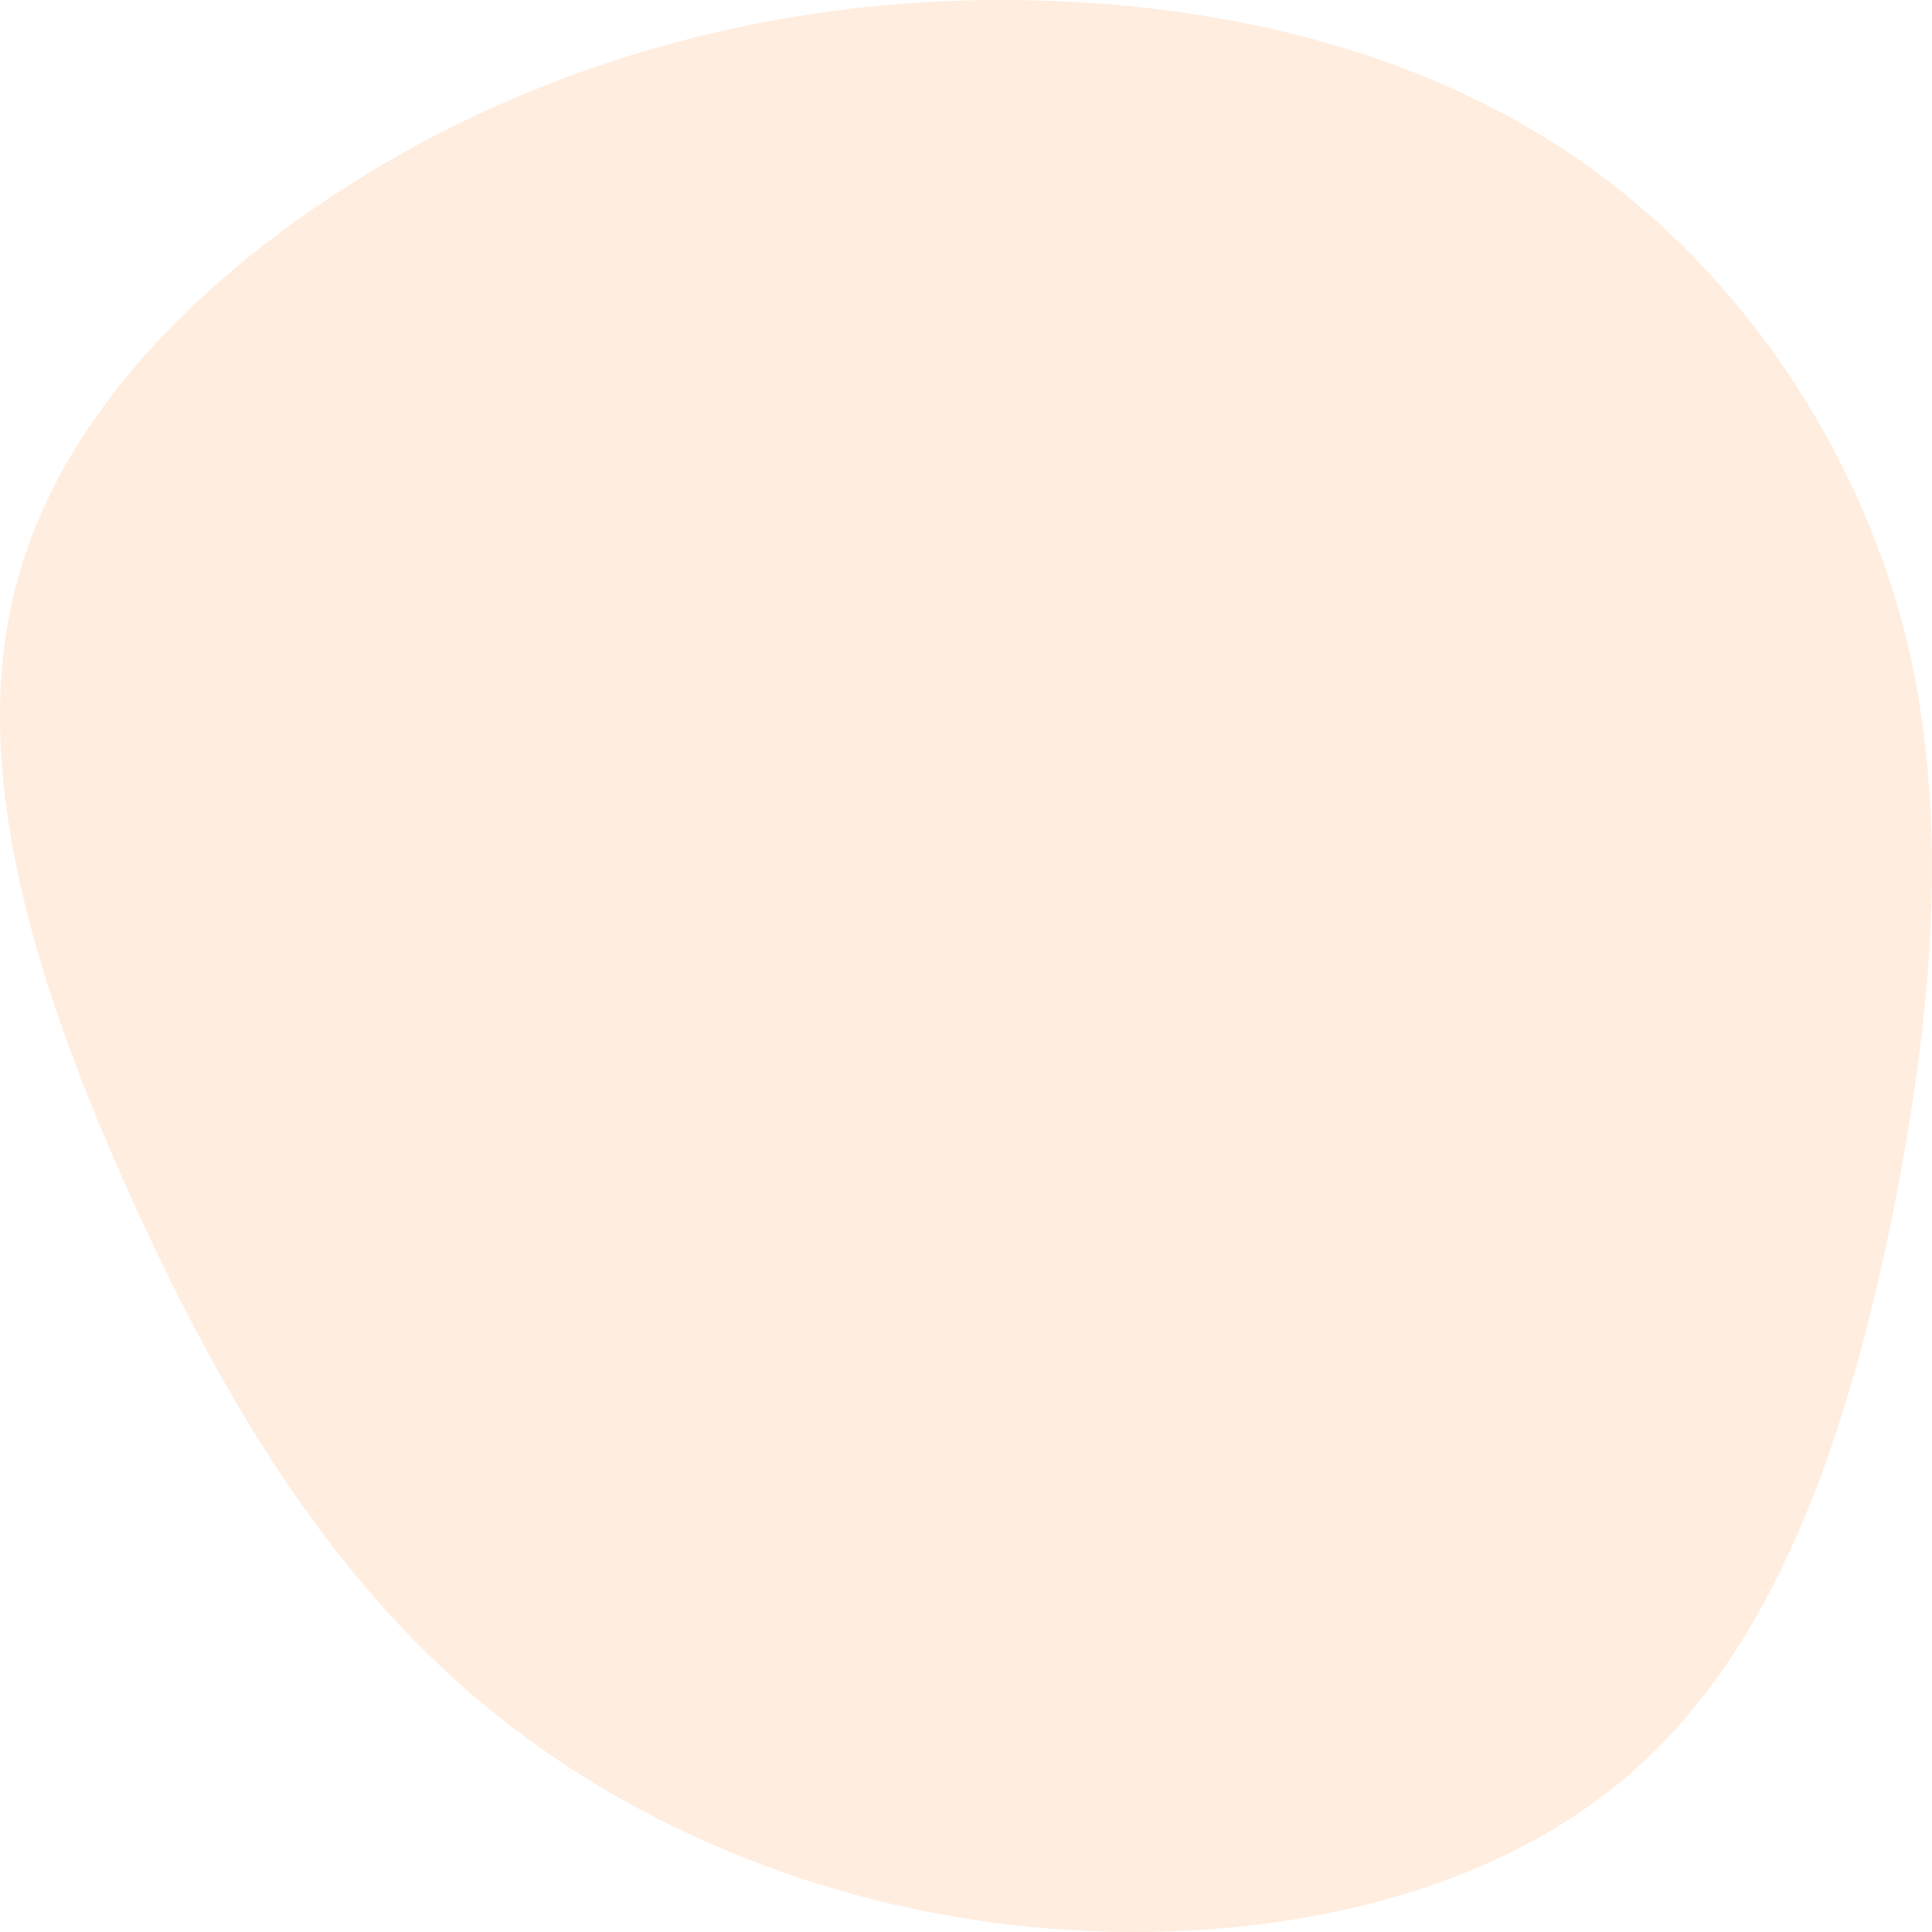
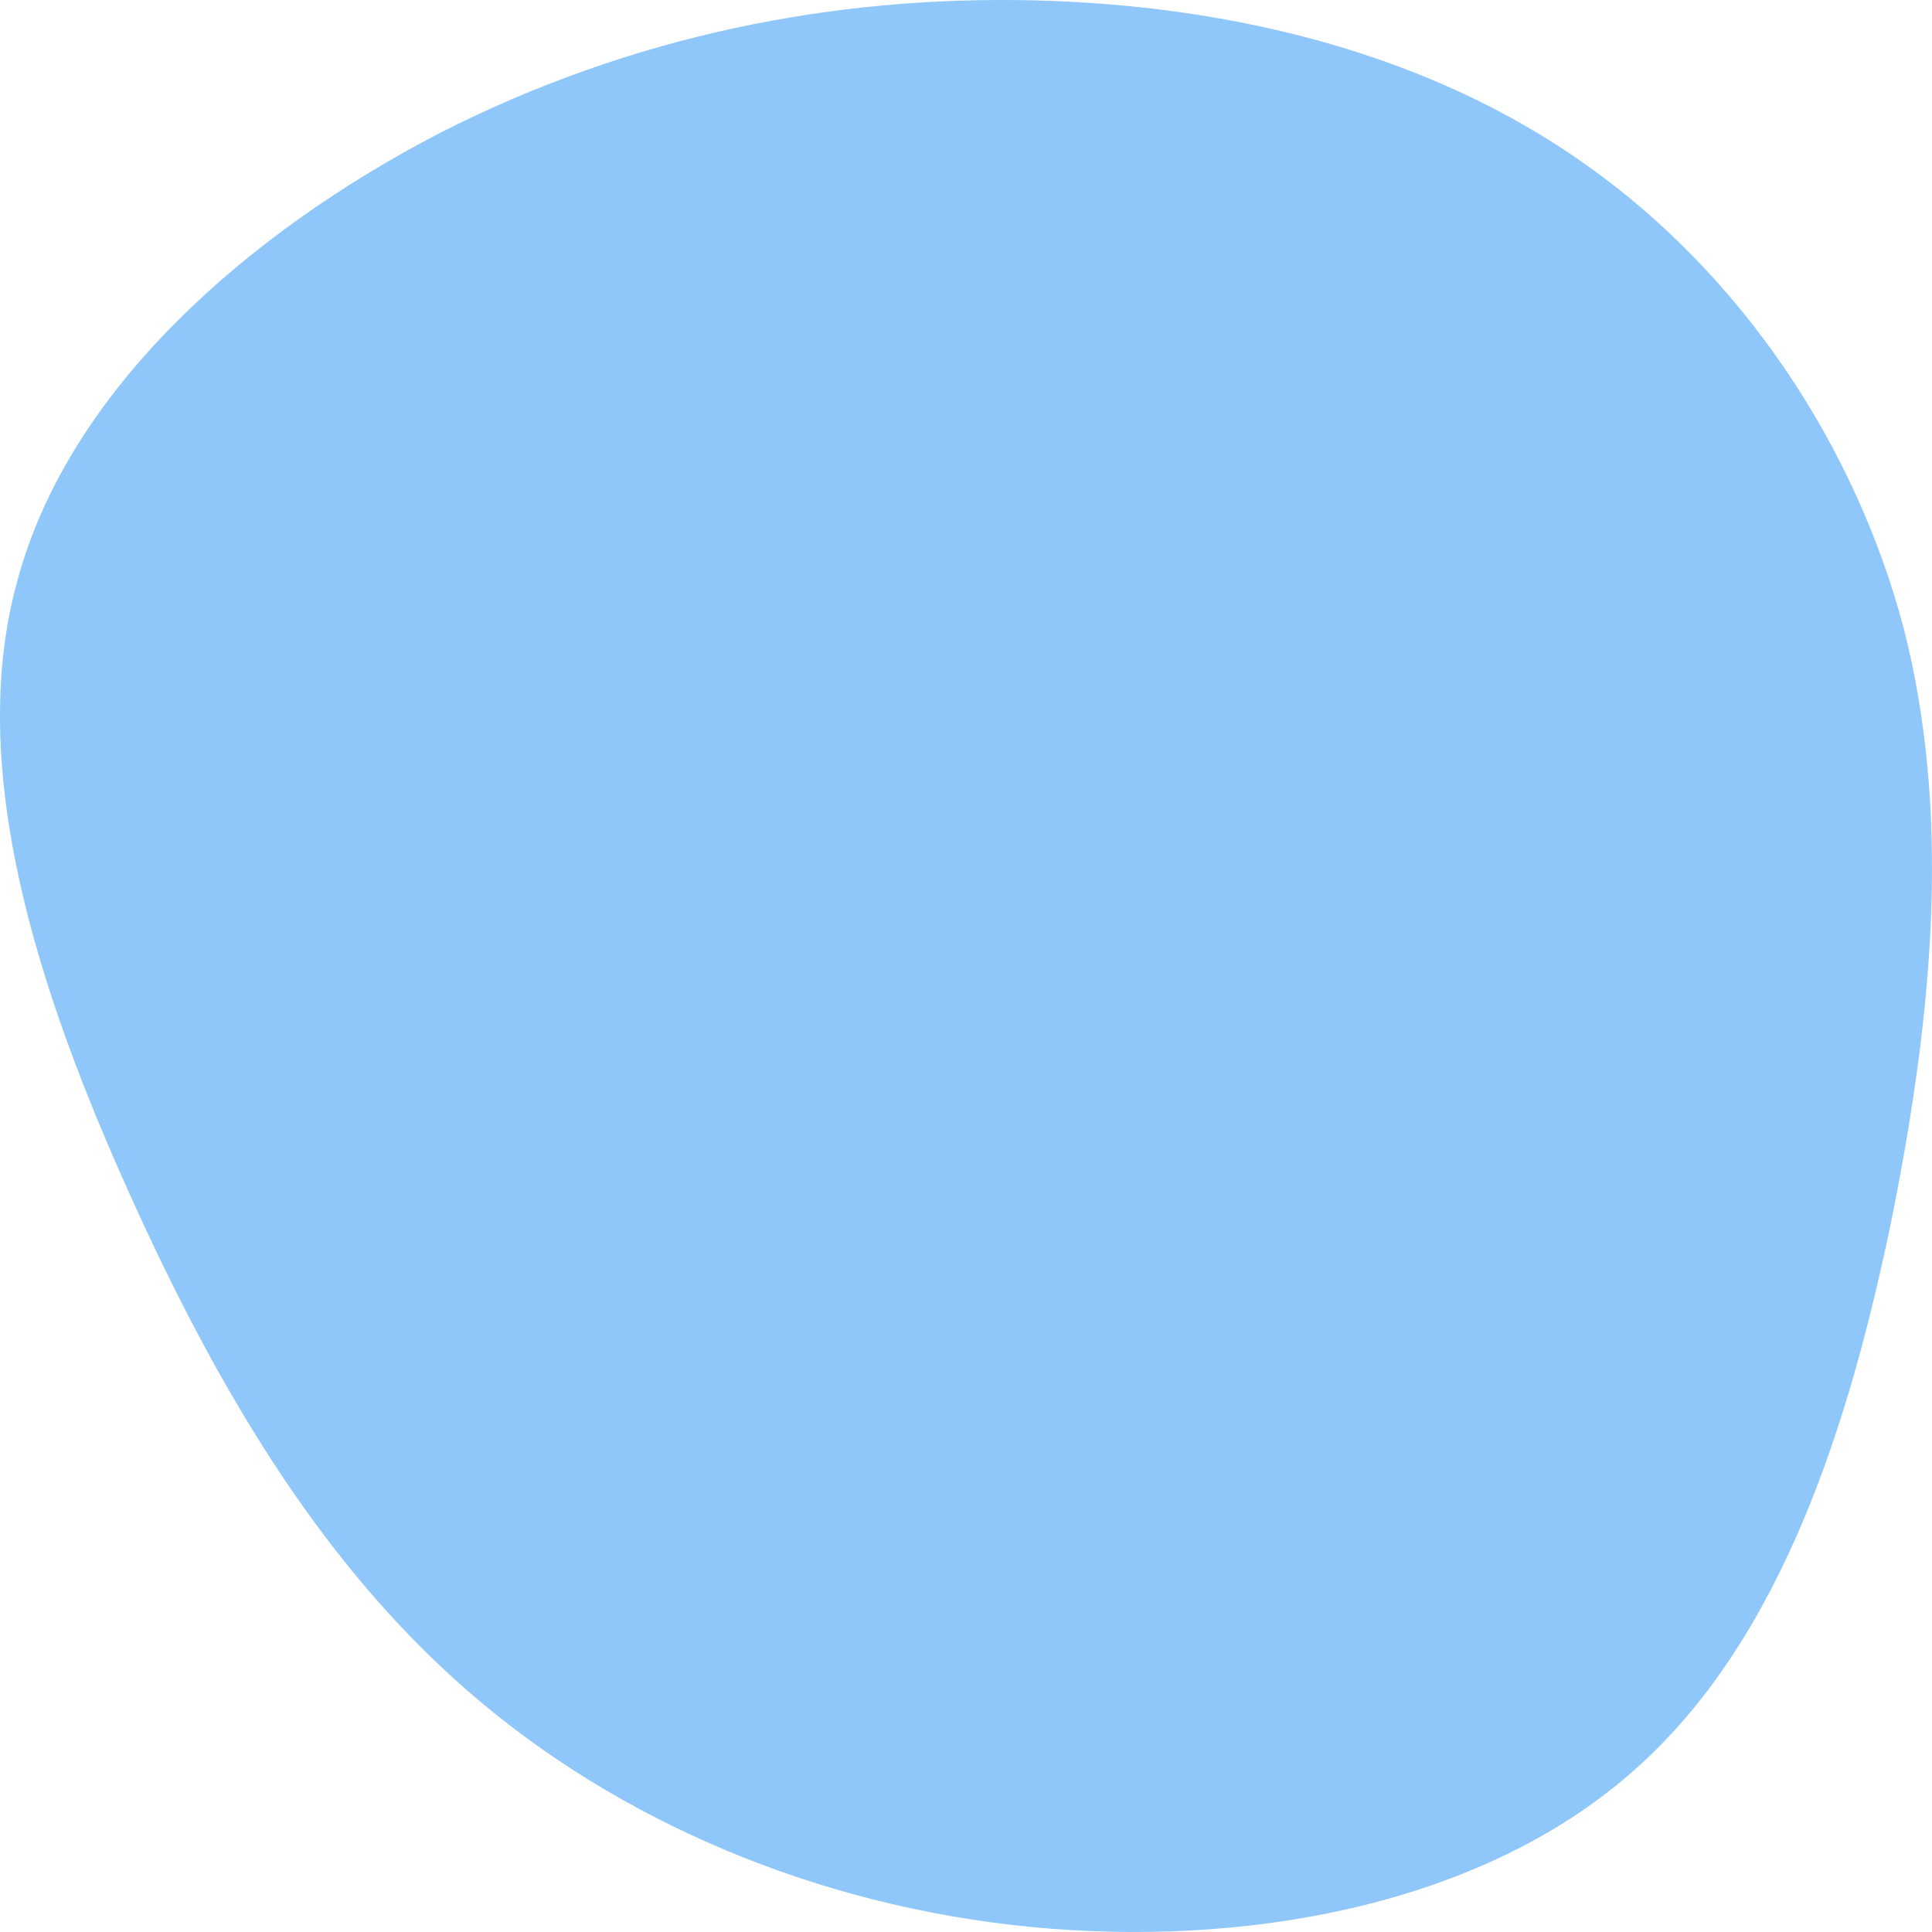
<svg xmlns="http://www.w3.org/2000/svg" width="505" height="505" viewBox="0 0 505 505" fill="none">
-   <path d="M414.573 43.078C455.283 71.834 484.948 116.39 497.571 164.106C509.879 212.137 505.461 263.329 494.731 317.365C483.686 371.401 466.013 427.965 427.827 462.093C389.642 496.537 330.312 508.545 274.454 504.121C218.595 499.697 165.893 478.525 125.814 445.029C85.419 411.217 57.648 364.765 33.979 312.309C10.31 259.853 -9.256 201.077 4.629 151.466C18.2 101.538 64.906 60.774 114.768 34.862C164.946 9.266 217.964 -1.162 270.351 0.102C322.738 1.366 374.178 14.322 414.573 43.078Z" fill="#FFEDDF" />
+   <path d="M414.573 43.078C455.283 71.834 484.948 116.39 497.571 164.106C509.879 212.137 505.461 263.329 494.731 317.365C483.686 371.401 466.013 427.965 427.827 462.093C389.642 496.537 330.312 508.545 274.454 504.121C218.595 499.697 165.893 478.525 125.814 445.029C85.419 411.217 57.648 364.765 33.979 312.309C10.31 259.853 -9.256 201.077 4.629 151.466C18.2 101.538 64.906 60.774 114.768 34.862C164.946 9.266 217.964 -1.162 270.351 0.102C322.738 1.366 374.178 14.322 414.573 43.078Z" fill="#8fc7fb" />
</svg>
